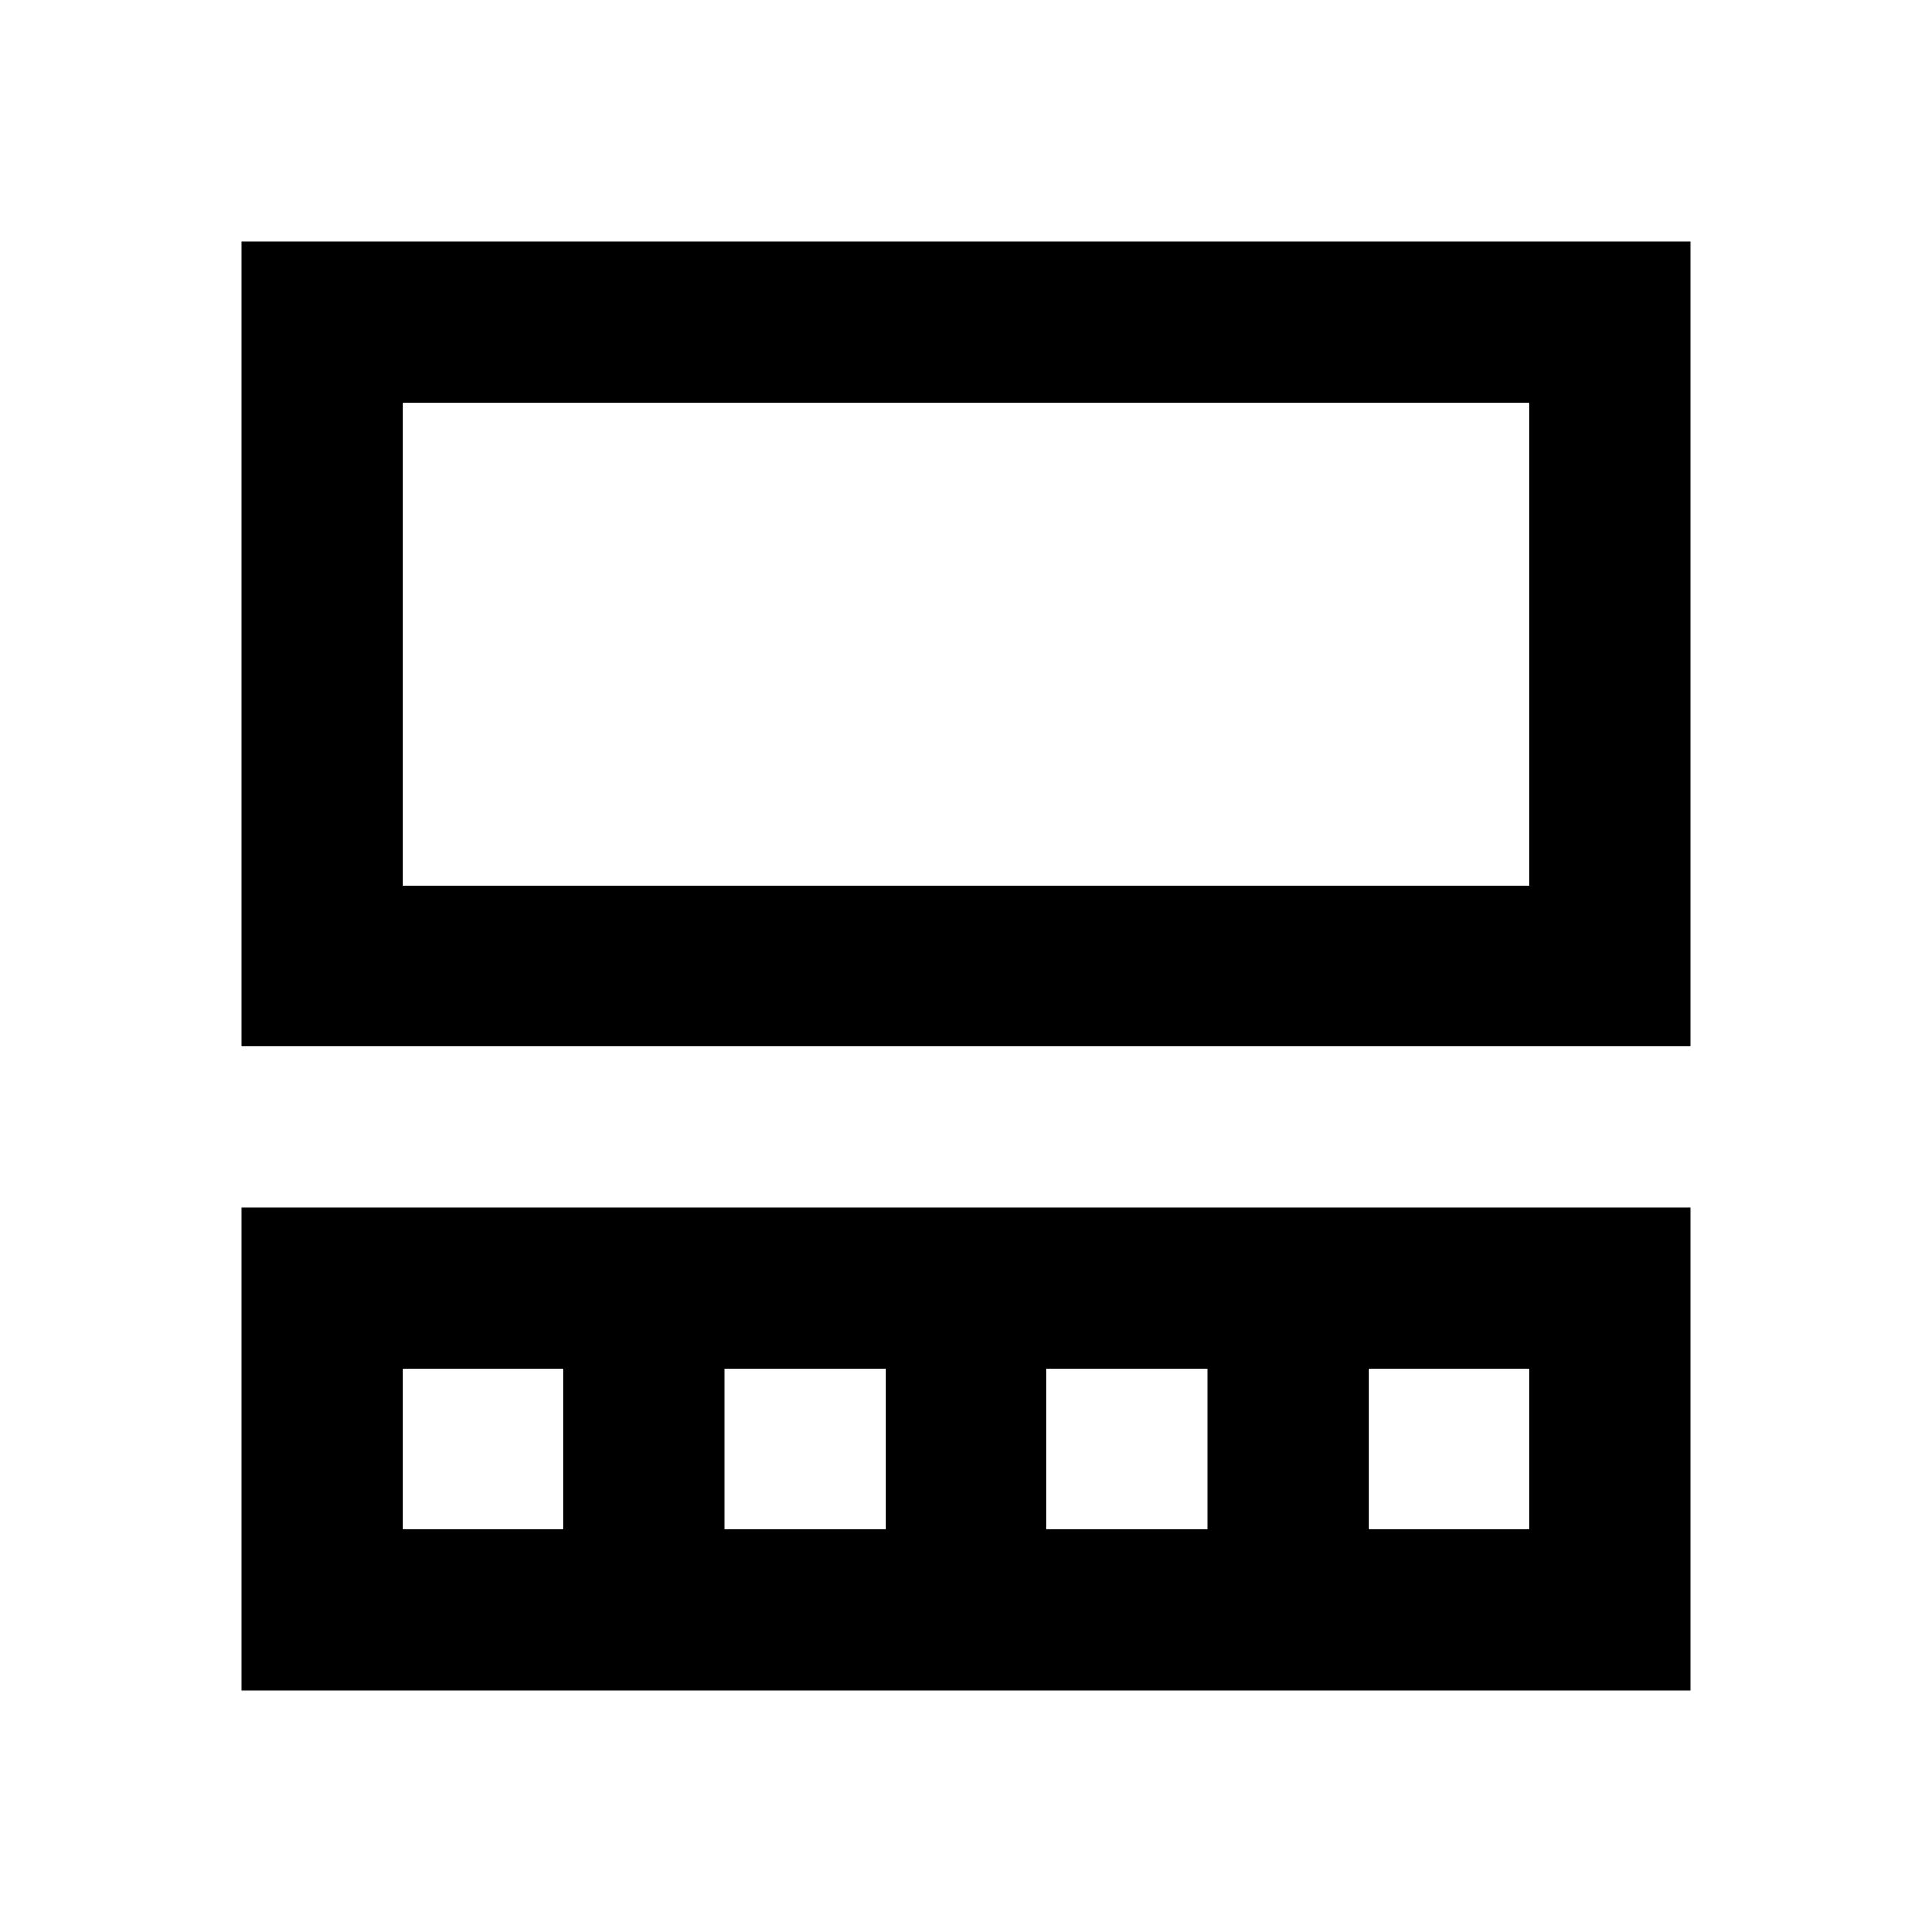
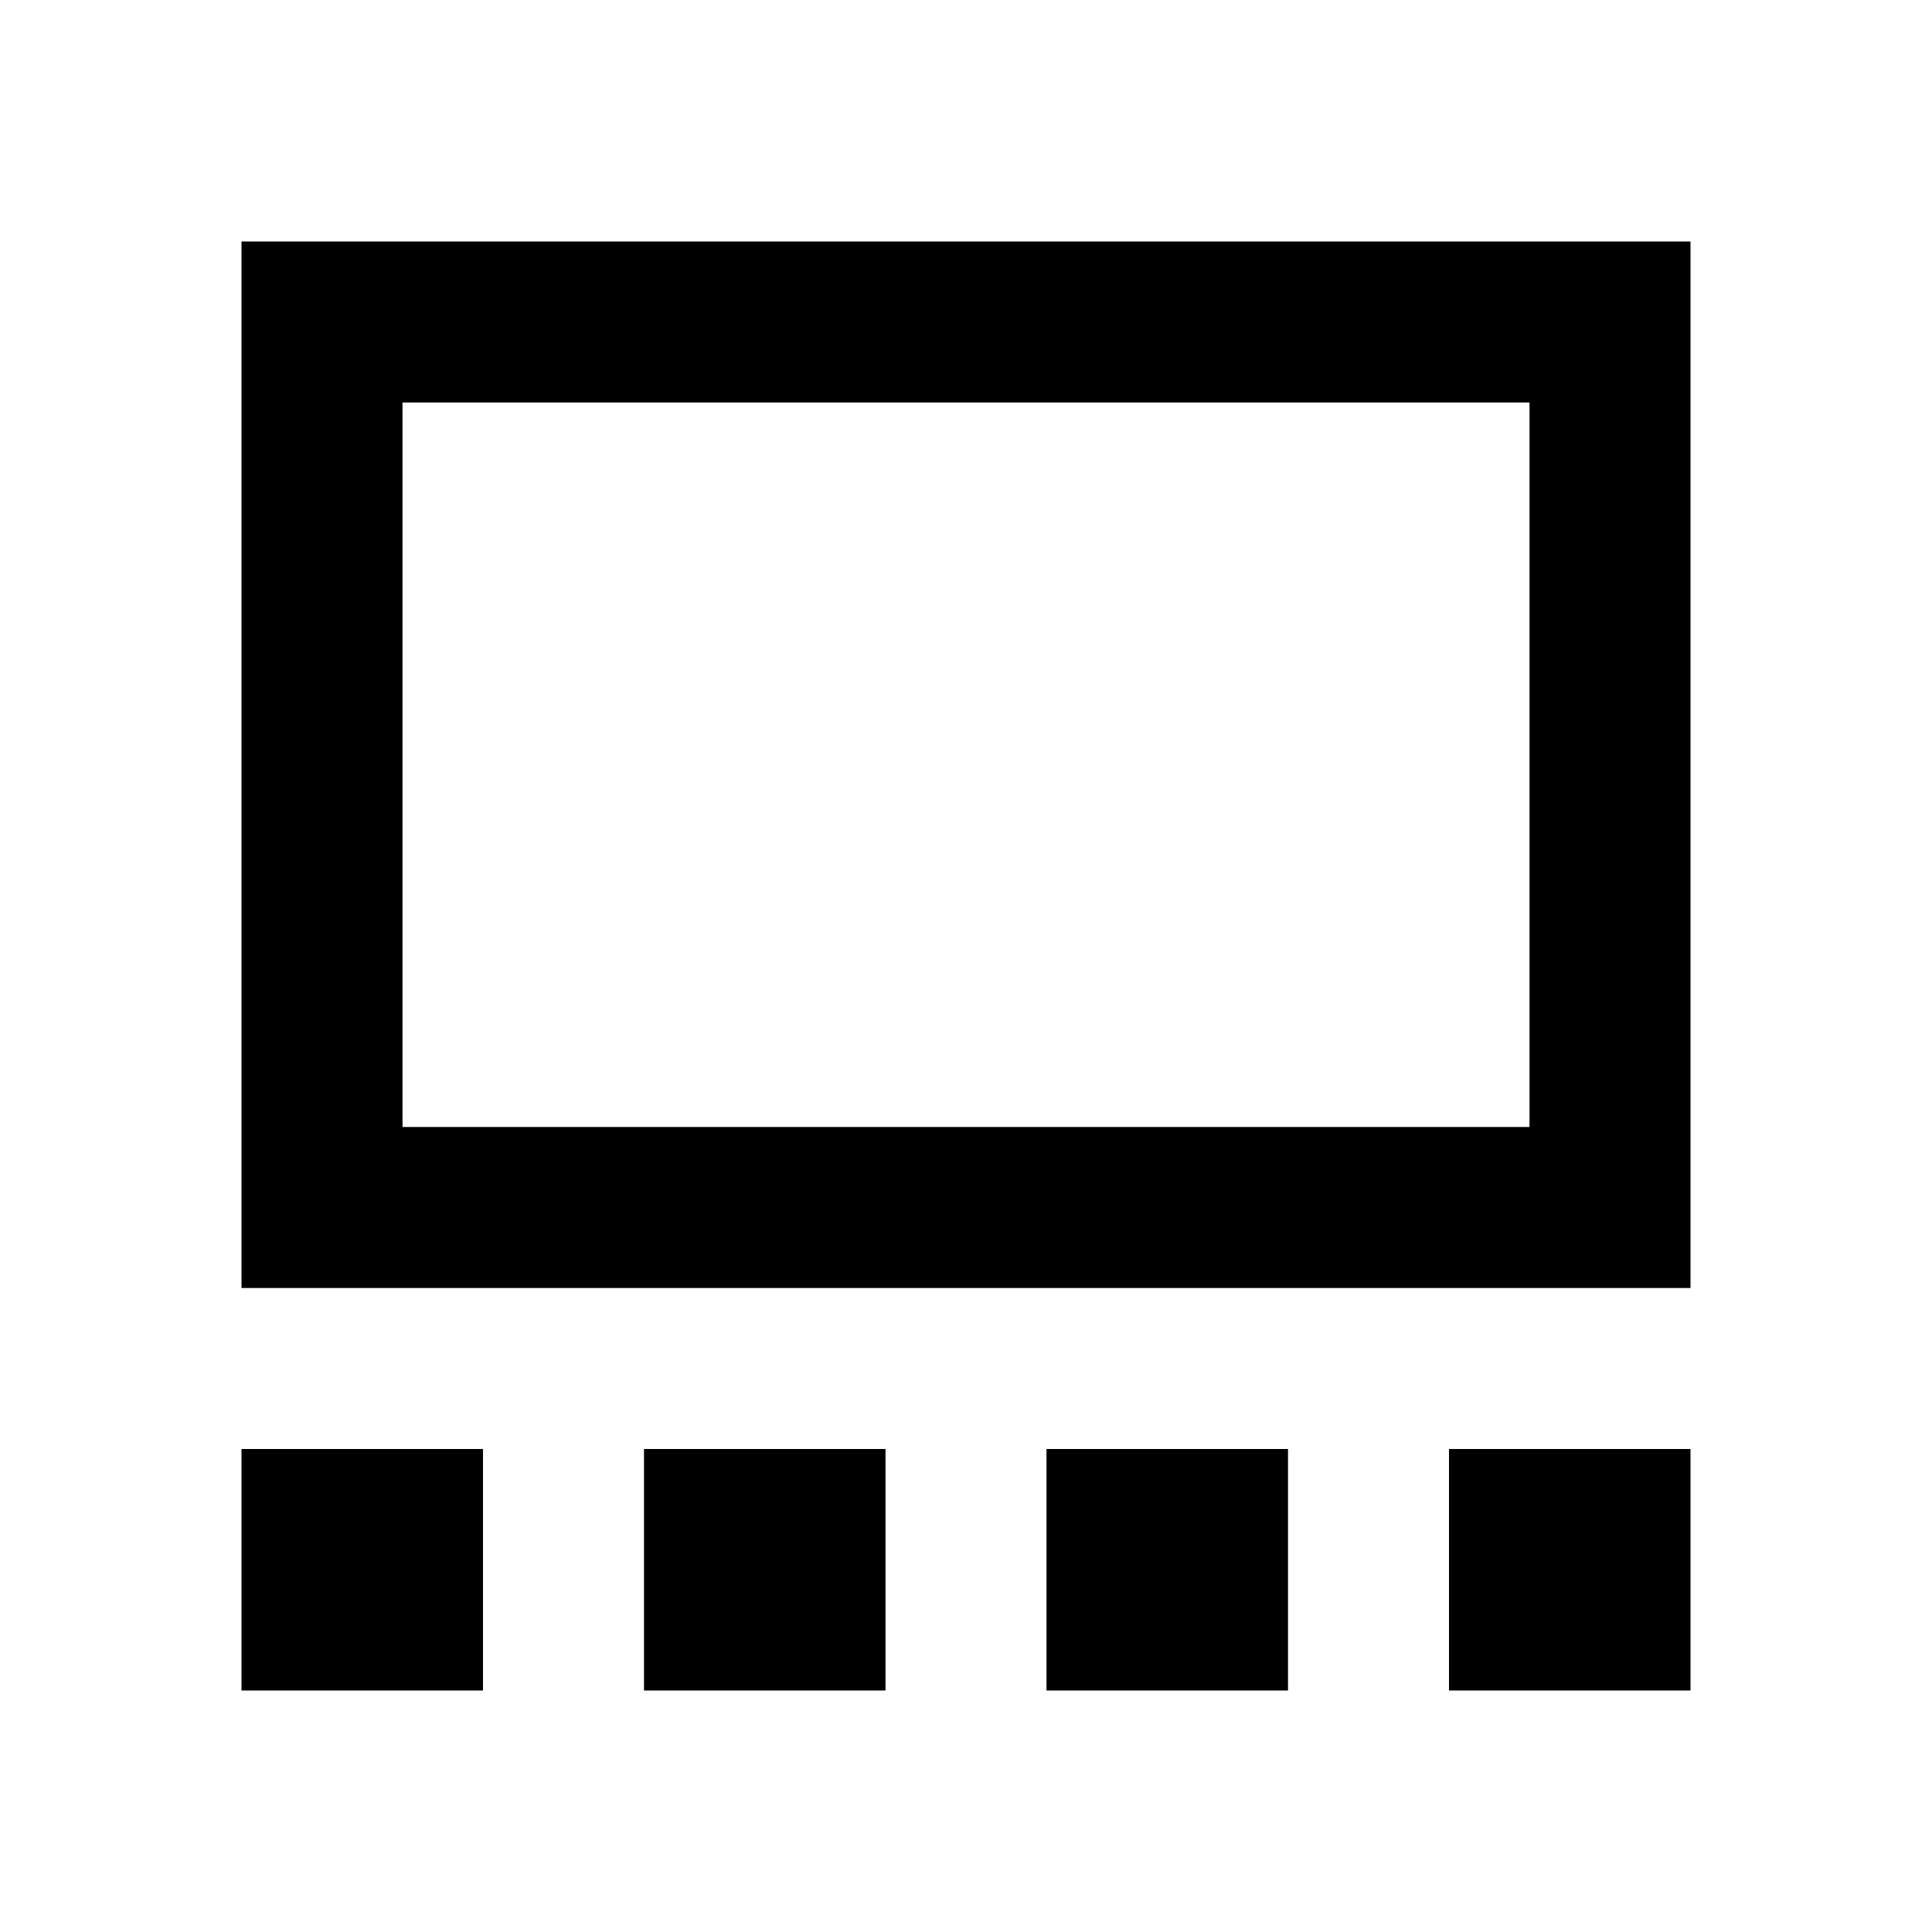
- <svg xmlns="http://www.w3.org/2000/svg" width="24" height="24" viewBox="0 0 24 24" fill="none">
-   <path d="M3 13H21V3H3V13ZM5 11V5H19V11H5Z" fill-rule="evenodd" clip-rule="evenodd" fill="black" style="fill:black;fill-opacity:1;" />
-   <path d="M13 15H19H21V21H3L3 15H5H11H13ZM19 17V19H17V17H19ZM15 17V19H13V17H15ZM11 17V19H9V17H11ZM7 17V19H5V17H7Z" fill-rule="evenodd" clip-rule="evenodd" fill="black" style="fill:black;fill-opacity:1;" />
+ <svg xmlns="http://www.w3.org/2000/svg" width="24" height="24" viewBox="0 0 24 24" fill="black">
+   <path d="M3 16H21V3H3V16ZM5 14V5H19V14H5Z" fill-rule="evenodd" clip-rule="evenodd" />
+   <rect x="3" y="18" width="3" height="3" />
+   <rect x="8" y="18" width="3" height="3" />
+   <rect x="13" y="18" width="3" height="3" />
+   <rect x="18" y="18" width="3" height="3" />
</svg>
